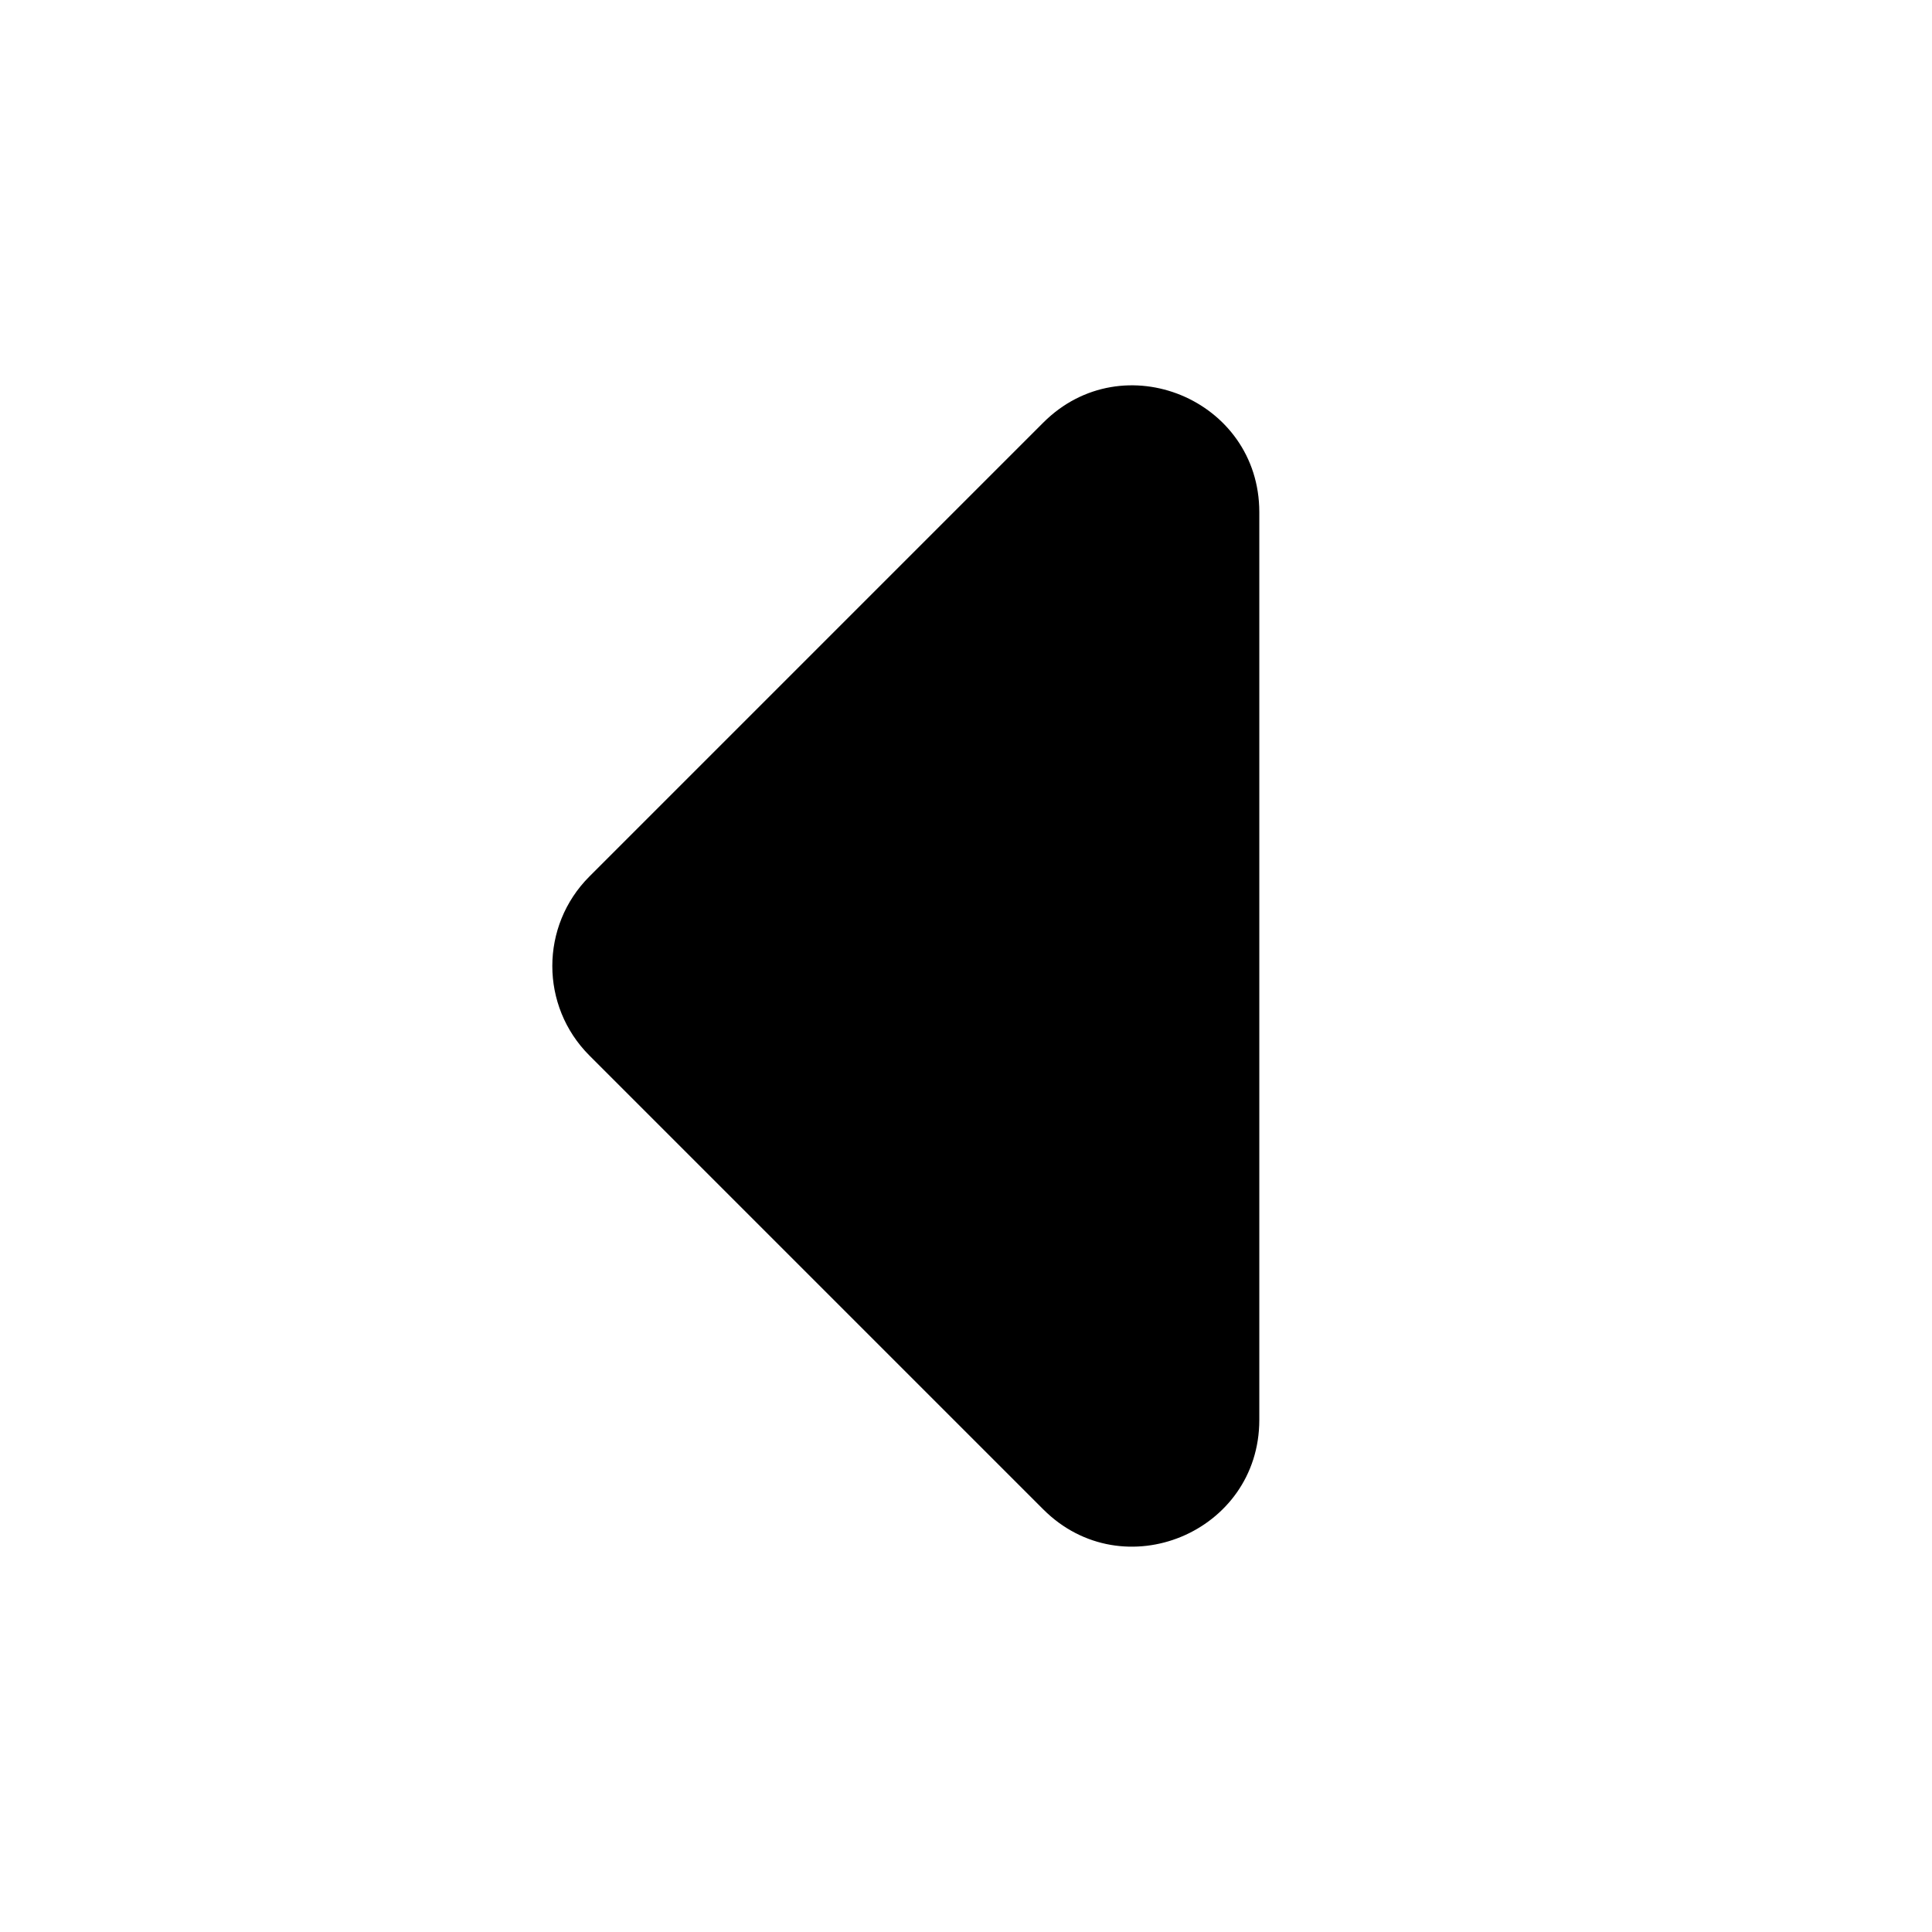
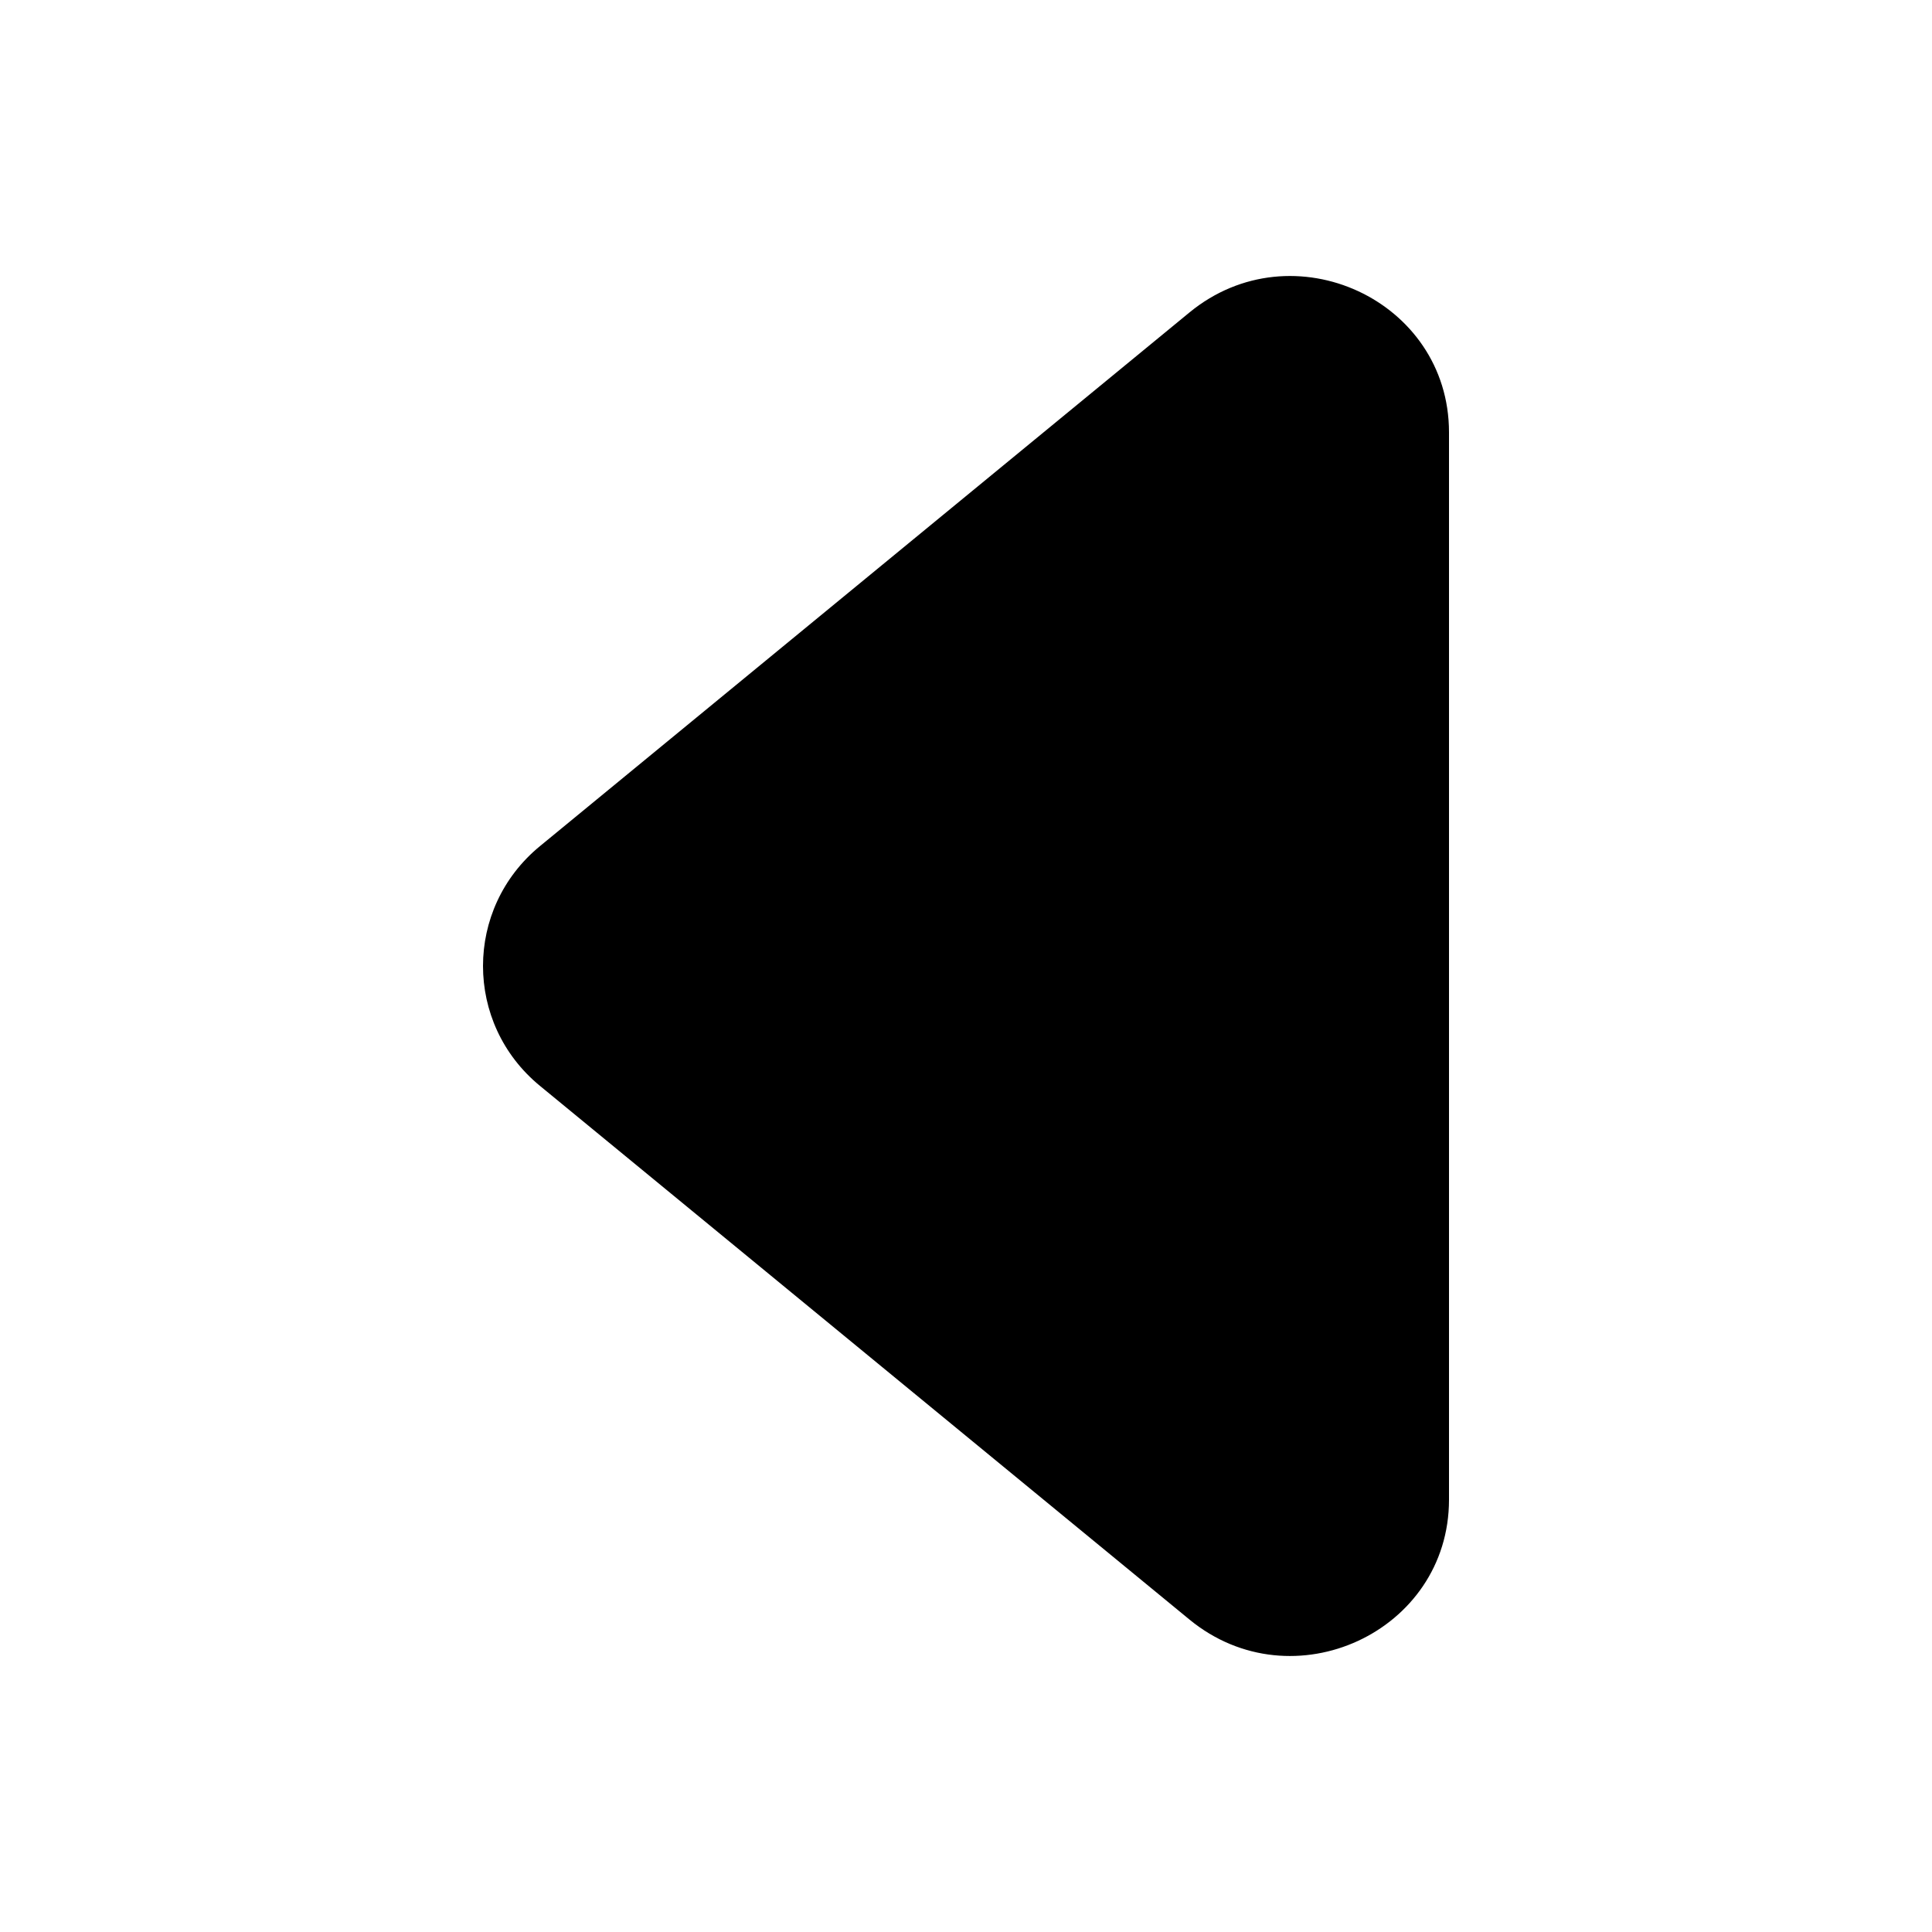
- <svg xmlns="http://www.w3.org/2000/svg" height="642" viewBox="0 0 642 642" width="642">
-   <path d="m195.853 350.74c-16.425-16.425-16.425-43.055-0-59.48l150.814-150.814c26.495-26.495 71.799-7.73 71.799 29.74v301.628c0 37.47-45.303 56.236-71.799 29.74z" />
+ <svg xmlns="http://www.w3.org/2000/svg" height="280" viewBox="0 0 280 280" width="280">
+   <path d="m78.252 157.371c-11.002-9.04-11.002-25.702 0-34.742l94.133-77.345c14.937-12.273 37.615-1.8 37.615 17.371v154.69c0 19.171-22.678 29.644-37.615 17.371z" />
</svg>
